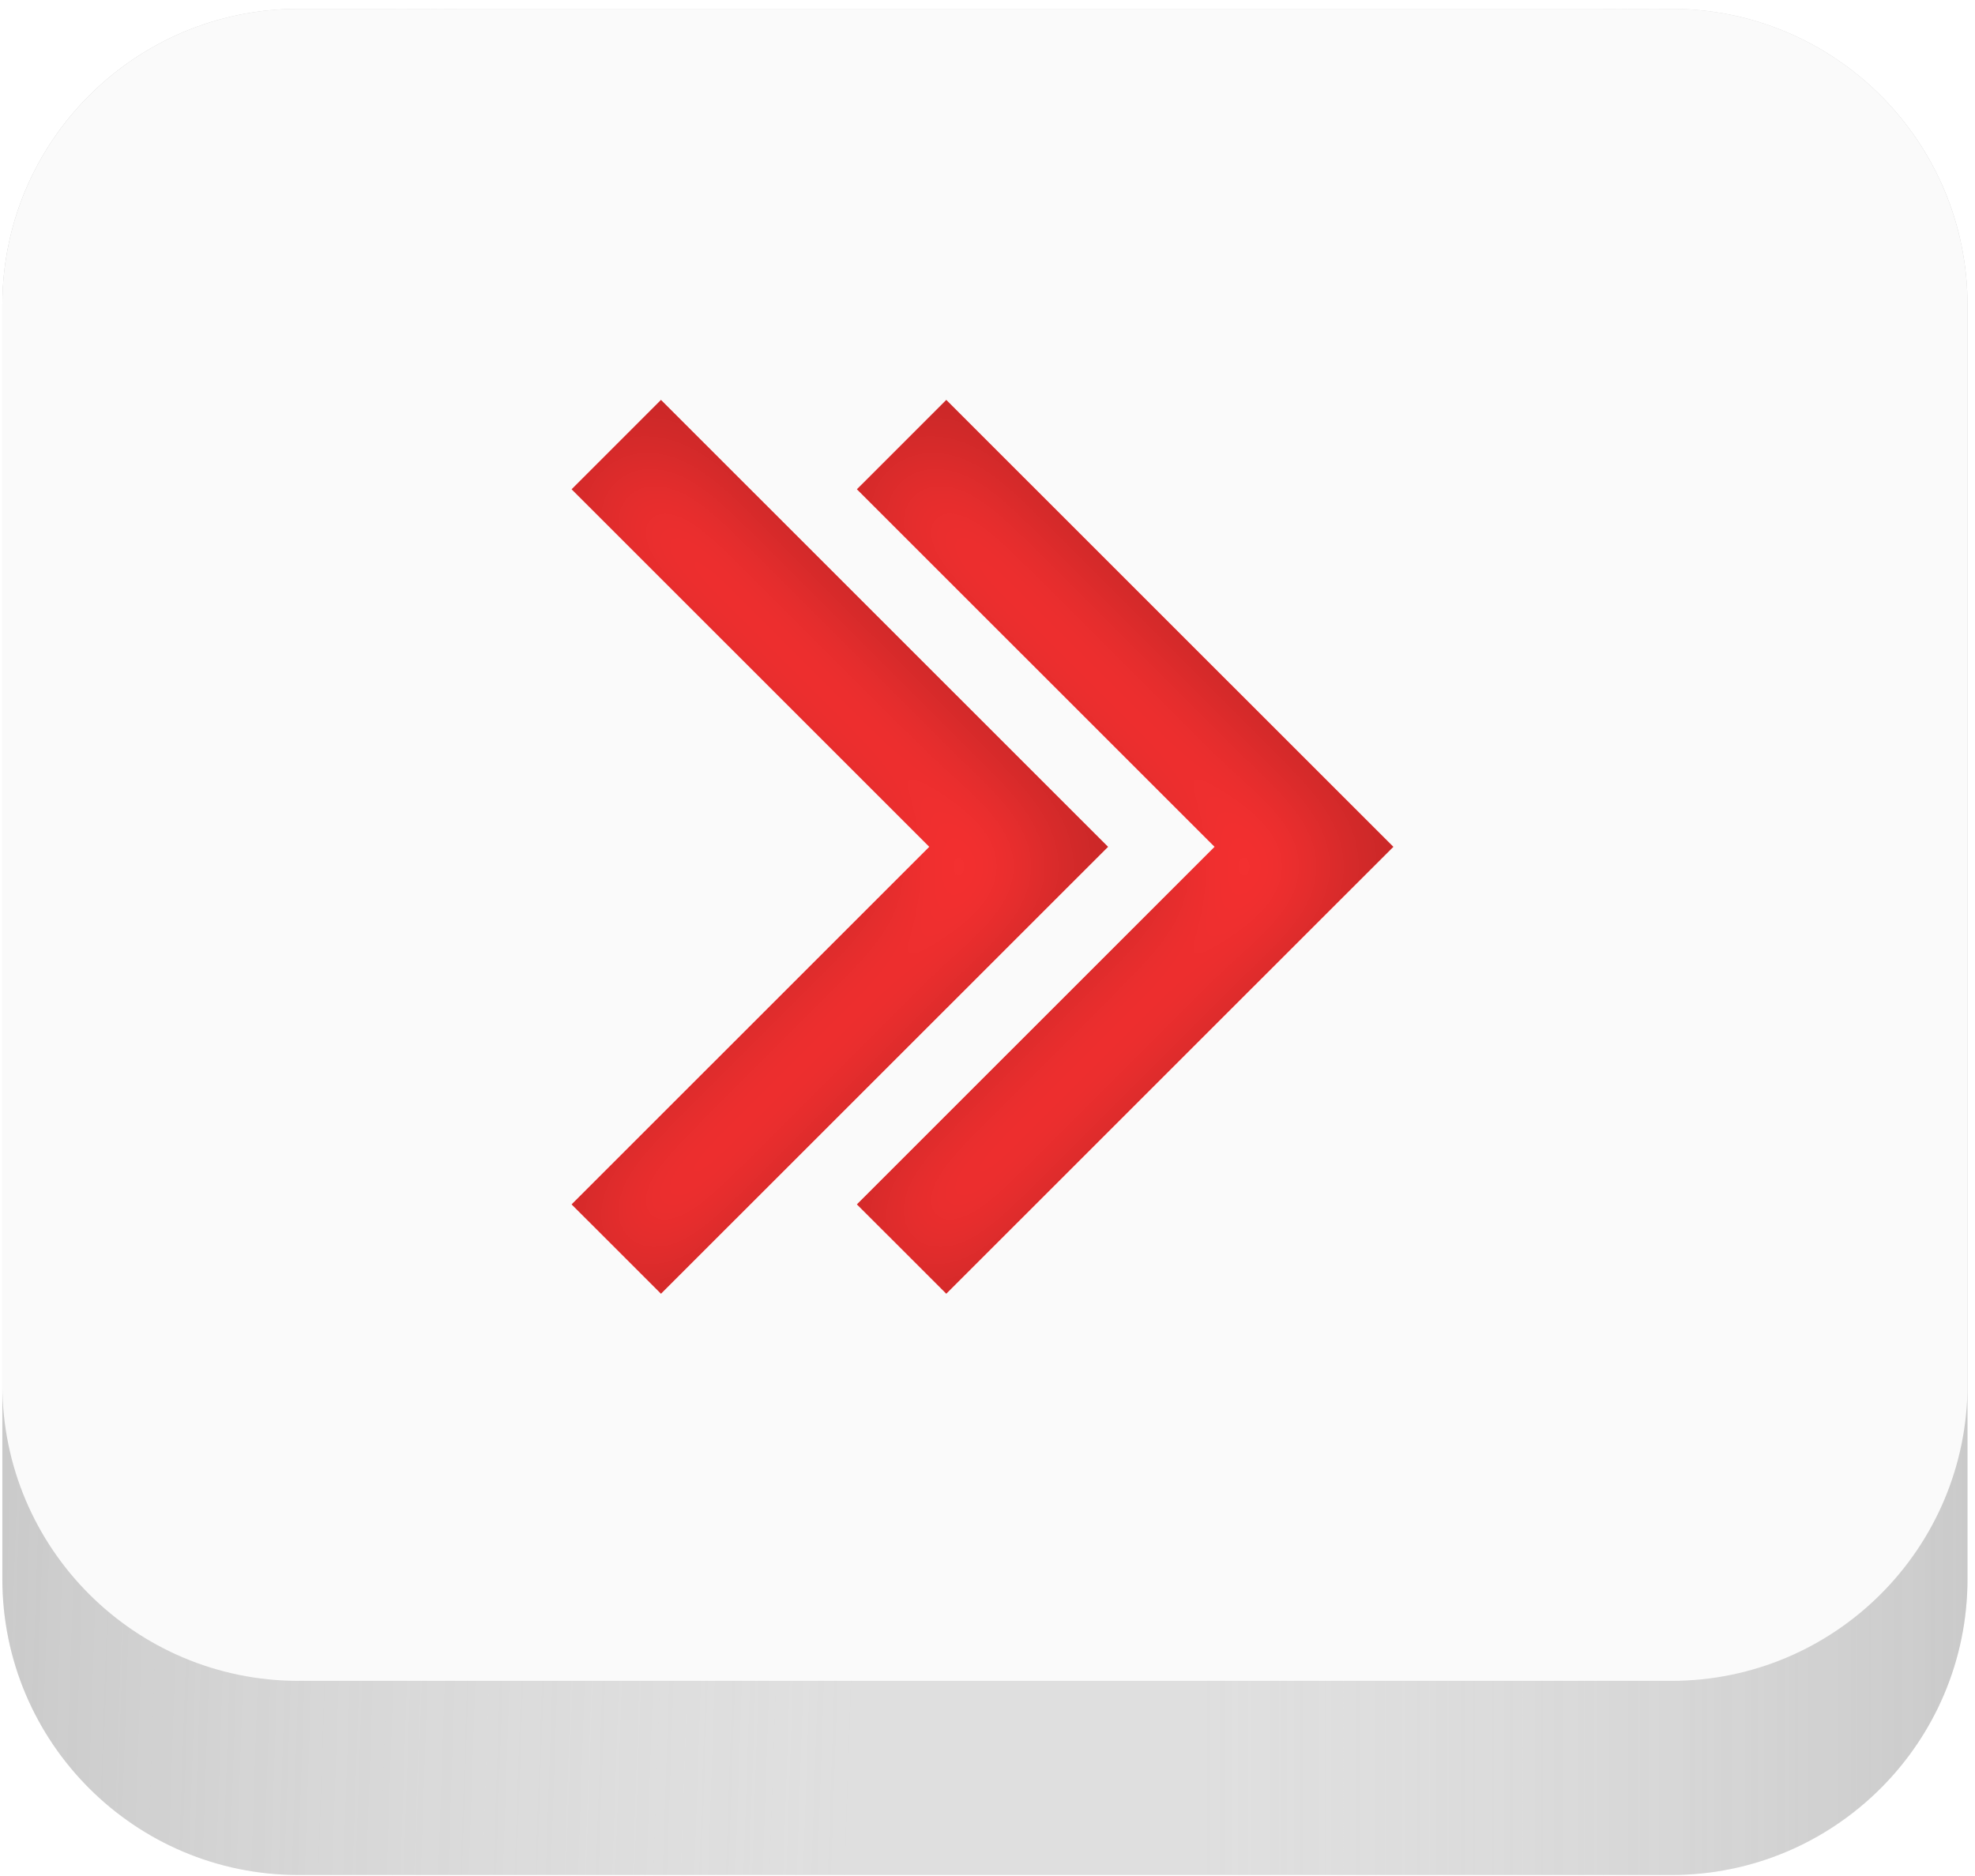
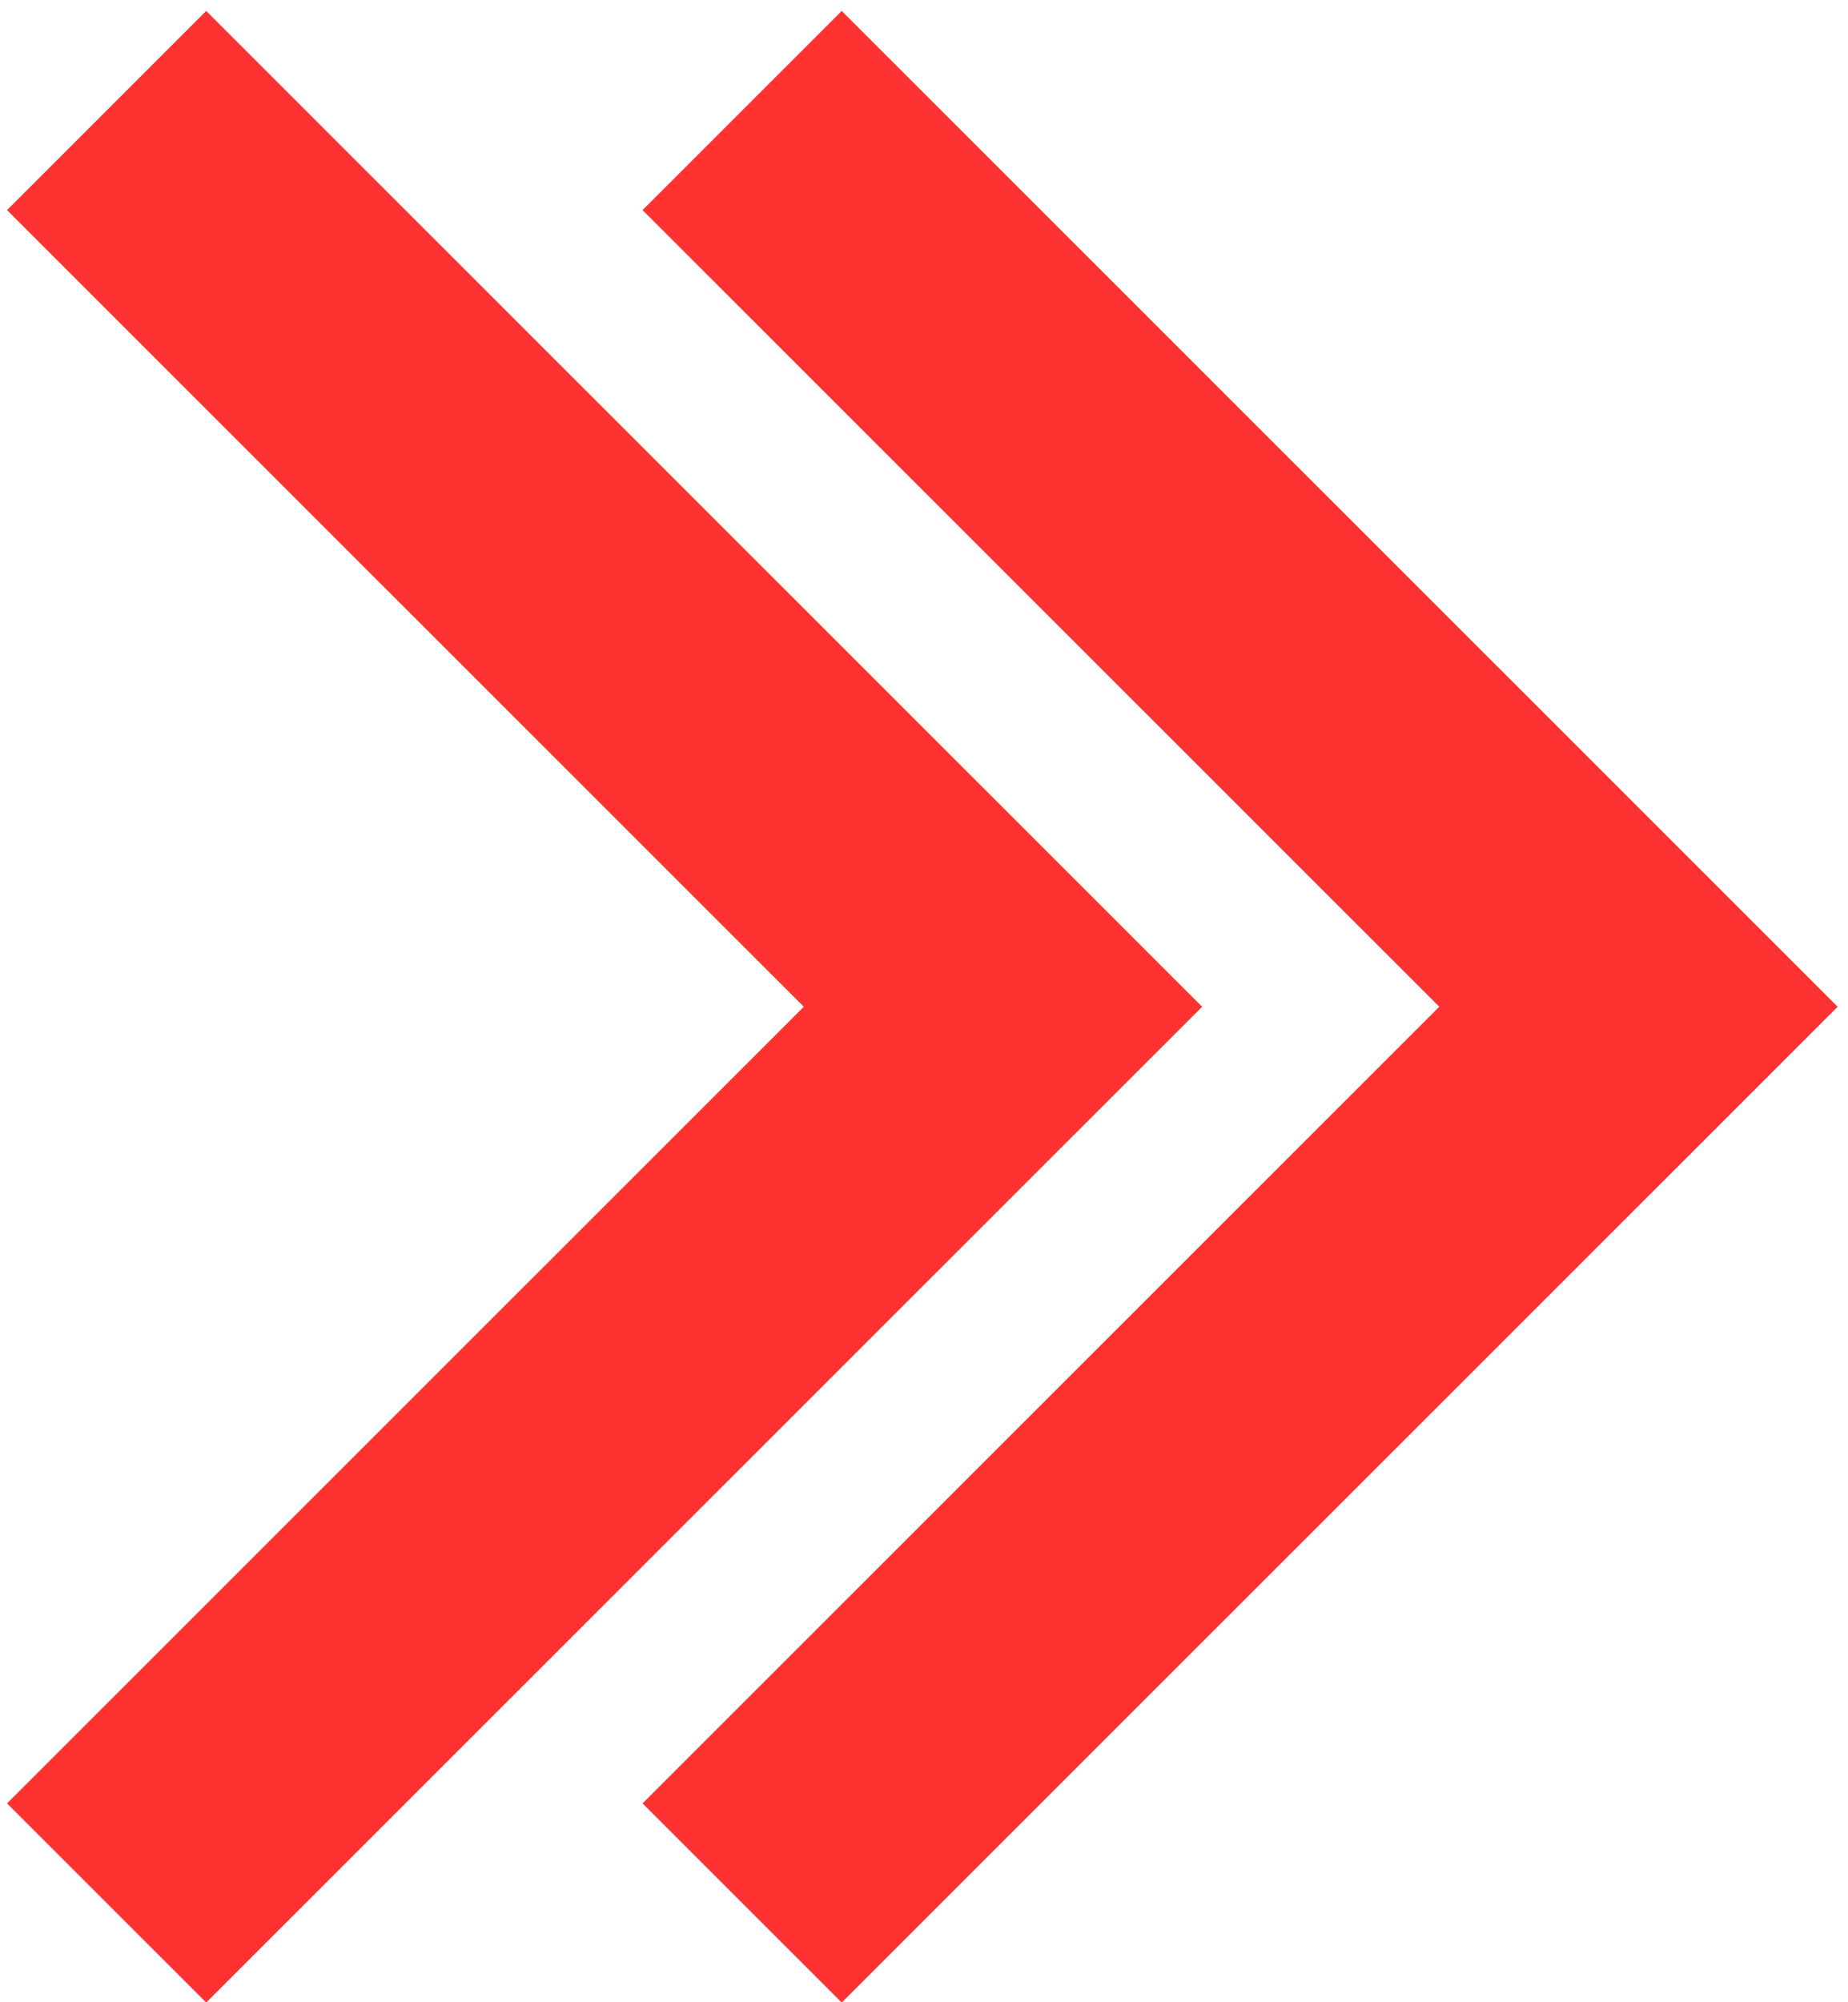
- <svg xmlns="http://www.w3.org/2000/svg" xmlns:xlink="http://www.w3.org/1999/xlink" width="200px" height="190px" viewBox="0 0 200 190" version="1.1">
-   <defs>
-     <linearGradient x1="0%" y1="80.308%" x2="43.722%" y2="81.696%" id="linearGradient-1">
-       <stop stop-color="#969696" stop-opacity="0.5" offset="0%" />
-       <stop stop-color="#D8D8D8" stop-opacity="0" offset="100%" />
-     </linearGradient>
-     <linearGradient x1="60.39%" y1="81.731%" x2="100%" y2="81.731%" id="linearGradient-2">
-       <stop stop-color="#D8D8D8" stop-opacity="0" offset="0%" />
-       <stop stop-color="#969696" stop-opacity="0.5" offset="100%" />
-     </linearGradient>
-     <rect id="path-3" x="0.237" y="0.895" width="199.005" height="189.005" rx="30" />
-     <path d="M74.447,55.211 L38.227,91.423 L29.171,82.37 L65.392,46.158 L29.171,9.947 L38.227,0.894 L83.503,46.158 L74.447,55.211 Z" id="path-4" />
-     <filter x="-13.8%" y="-8.3%" width="127.6%" height="116.6%" filterUnits="objectBoundingBox" id="filter-5">
-       <feMorphology radius="2" operator="erode" in="SourceAlpha" result="shadowSpreadInner1" />
-       <feGaussianBlur stdDeviation="5.5" in="shadowSpreadInner1" result="shadowBlurInner1" />
-       <feOffset dx="-2" dy="2" in="shadowBlurInner1" result="shadowOffsetInner1" />
-       <feComposite in="shadowOffsetInner1" in2="SourceAlpha" operator="arithmetic" k2="-1" k3="1" result="shadowInnerInner1" />
-       <feColorMatrix values="0 0 0 0 0   0 0 0 0 0   0 0 0 0 0  0 0 0 0.226 0" type="matrix" in="shadowInnerInner1" />
-     </filter>
-     <path d="M45.557,55.211 L9.336,91.423 L0.281,82.37 L36.501,46.158 L0.281,9.947 L9.336,0.894 L54.612,46.158 L45.557,55.211 Z" id="path-6" />
-     <filter x="-13.8%" y="-8.3%" width="127.6%" height="116.6%" filterUnits="objectBoundingBox" id="filter-7">
-       <feMorphology radius="2" operator="erode" in="SourceAlpha" result="shadowSpreadInner1" />
-       <feGaussianBlur stdDeviation="5.5" in="shadowSpreadInner1" result="shadowBlurInner1" />
-       <feOffset dx="-2" dy="2" in="shadowBlurInner1" result="shadowOffsetInner1" />
-       <feComposite in="shadowOffsetInner1" in2="SourceAlpha" operator="arithmetic" k2="-1" k3="1" result="shadowInnerInner1" />
-       <feColorMatrix values="0 0 0 0 0   0 0 0 0 0   0 0 0 0 0  0 0 0 0.226 0" type="matrix" in="shadowInnerInner1" />
-     </filter>
-   </defs>
+ <svg xmlns="http://www.w3.org/2000/svg" width="84px" height="91px" viewBox="0 0 84 91" version="1.1">
  <g id="Page-1" stroke="none" stroke-width="1" fill="none" fill-rule="evenodd">
-     <g id="Group">
-       <rect id="side" fill="#DFDFDF" x="0.237" y="0.895" width="199.005" height="189.005" rx="30" />
-       <g id="shadow" opacity="0.587">
-         <use fill="url(#linearGradient-1)" xlink:href="#path-3" />
-         <use fill="url(#linearGradient-2)" xlink:href="#path-3" />
-       </g>
-       <rect id="top" fill="#FAFAFA" x="0.237" y="0.895" width="199.005" height="169.342" rx="30" />
-       <g id="icon" transform="translate(57.5999, 39.60739)">
-         <g id="Combined-Shape">
-           <use fill="#FF3232" fill-rule="evenodd" xlink:href="#path-4" />
-           <use fill="black" fill-opacity="1" filter="url(#filter-5)" xlink:href="#path-4" />
-         </g>
-         <g id="Combined-Shape">
-           <use fill="#FF3232" fill-rule="evenodd" xlink:href="#path-6" />
-           <use fill="black" fill-opacity="1" filter="url(#filter-7)" xlink:href="#path-6" />
-         </g>
-       </g>
+     <g id="Group-3" fill="#FF3232">
+       <path d="M74.486,54.814 L38.265,91.026 L29.21,81.973 L65.43,45.761 L29.21,9.55 L38.265,0.497 L83.541,45.761 L74.486,54.814 Z" id="Combined-Shape-Copy-3" />
+       <path d="M45.595,54.814 L9.374,91.026 L0.319,81.973 L36.54,45.761 L0.319,9.55 L9.374,0.497 L54.65,45.761 L45.595,54.814 Z" id="Combined-Shape-Copy-4" />
    </g>
  </g>
</svg>
